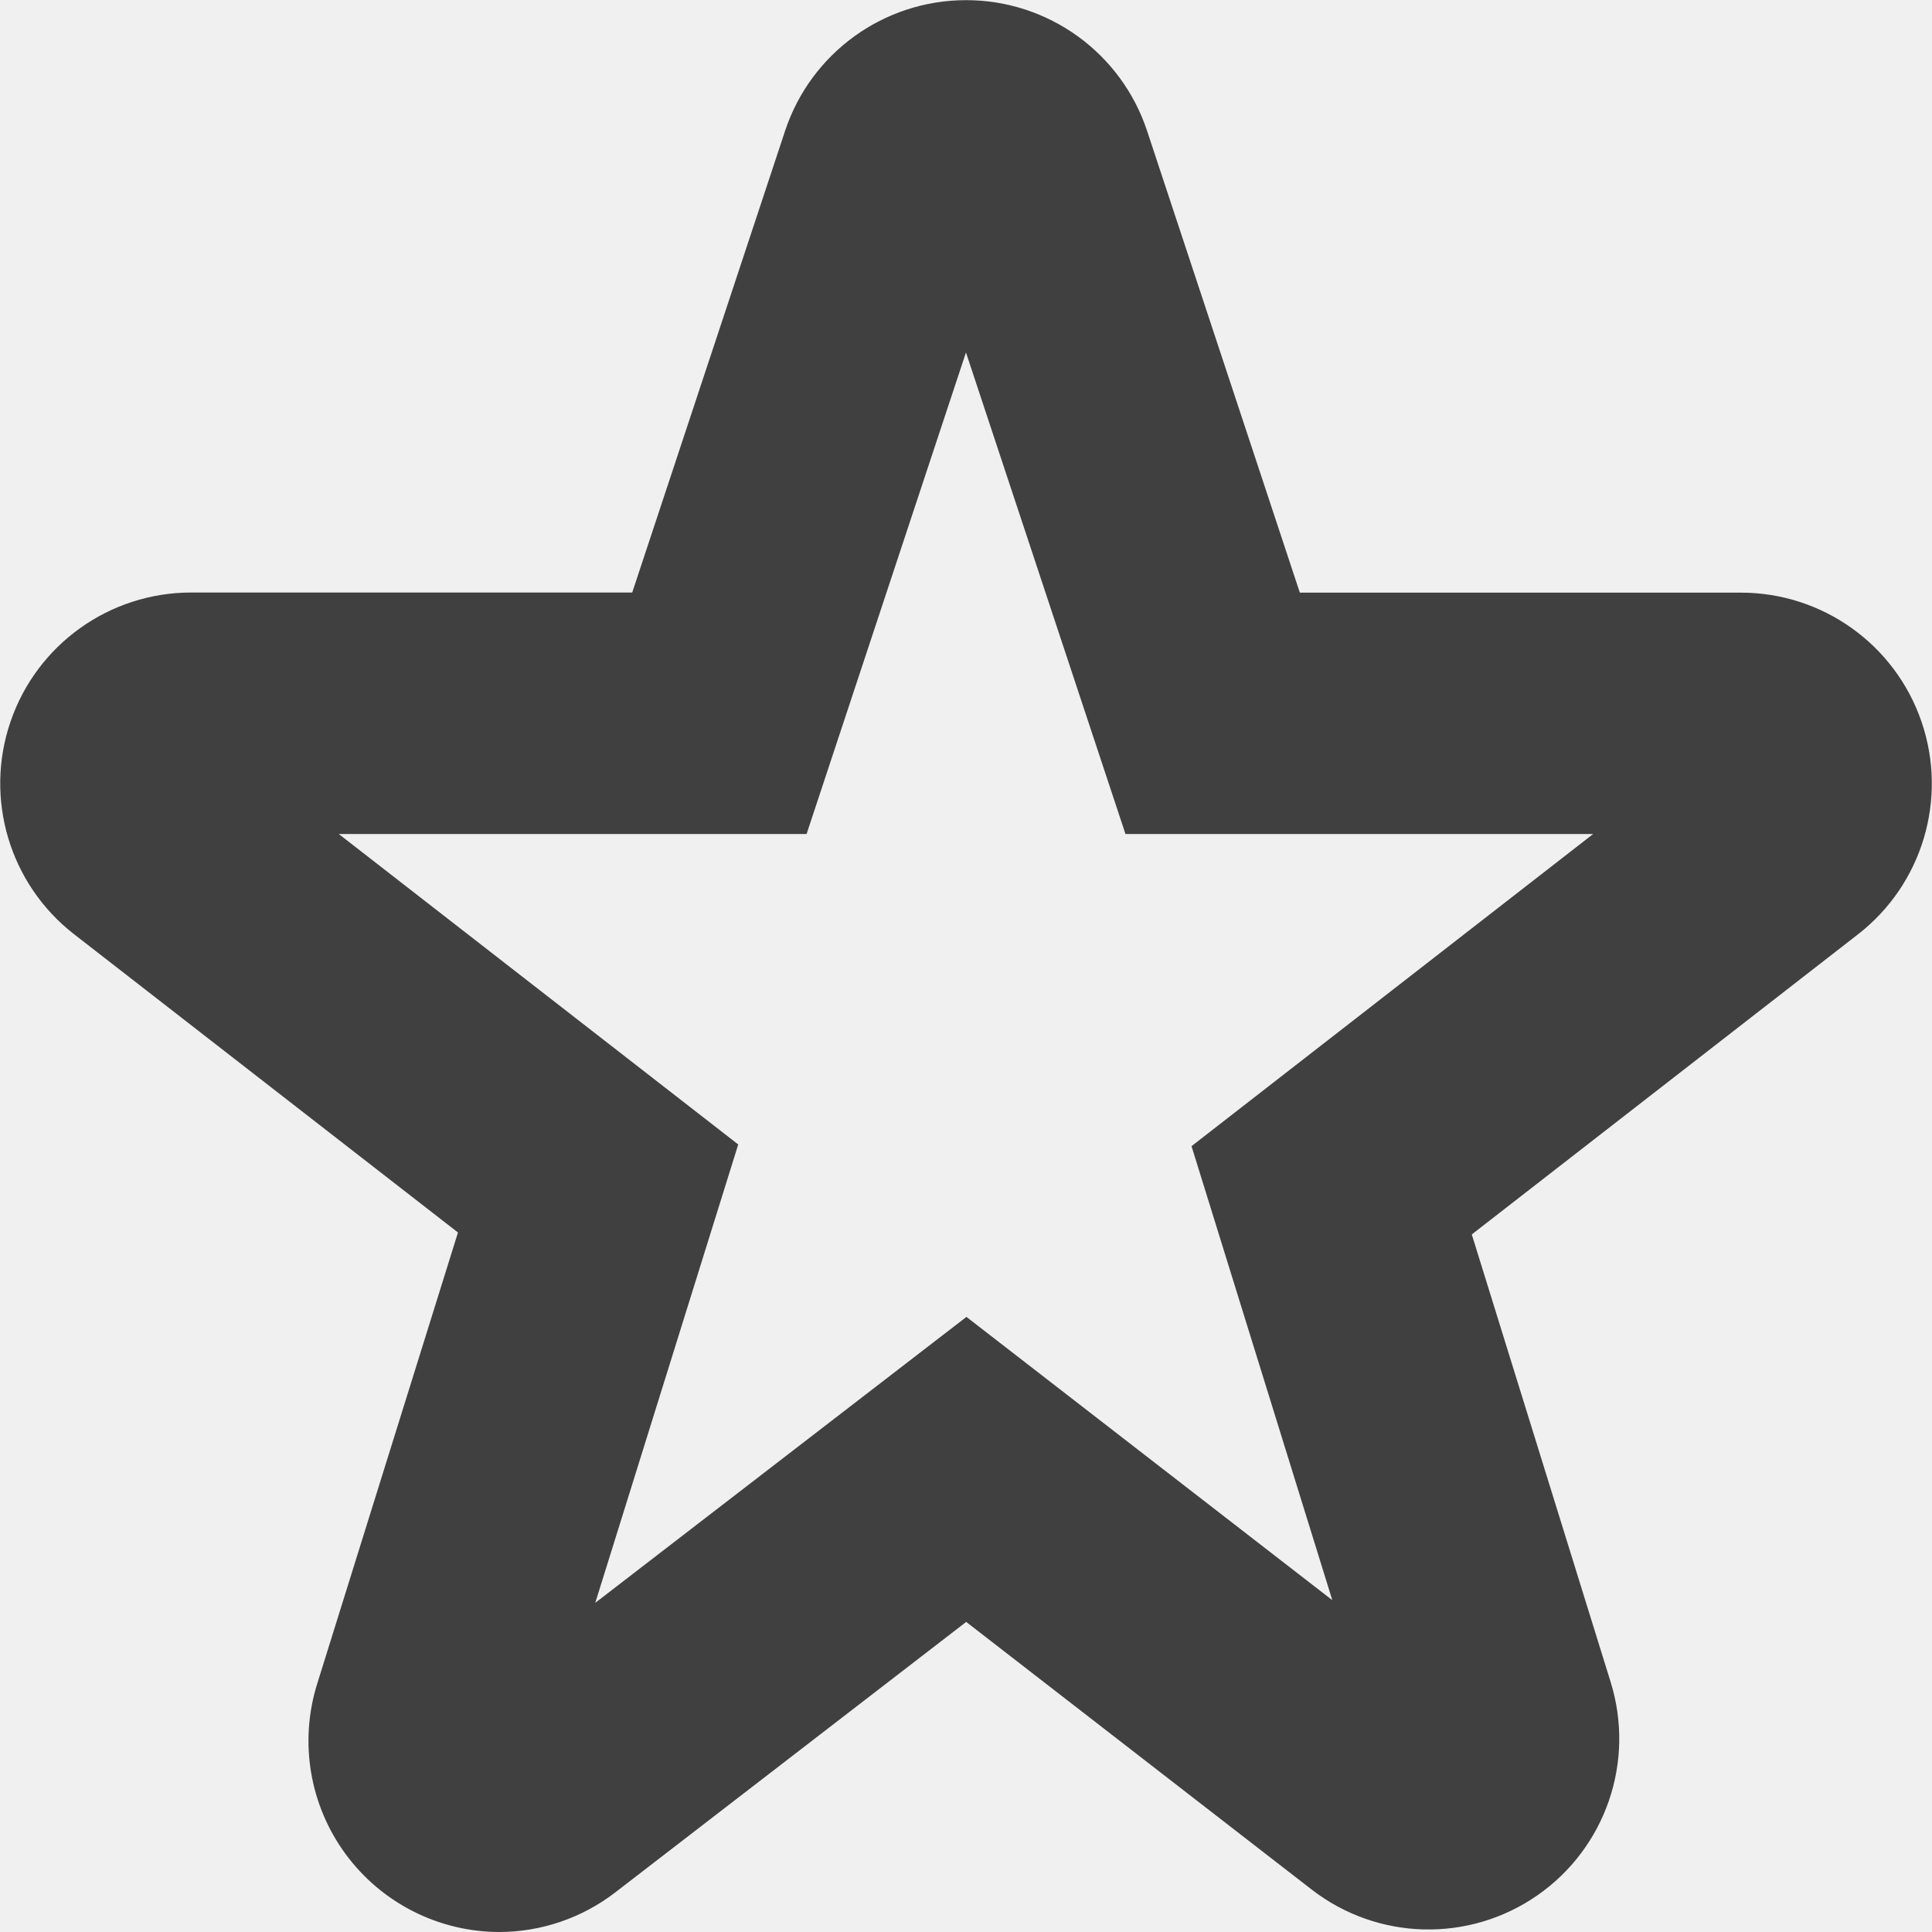
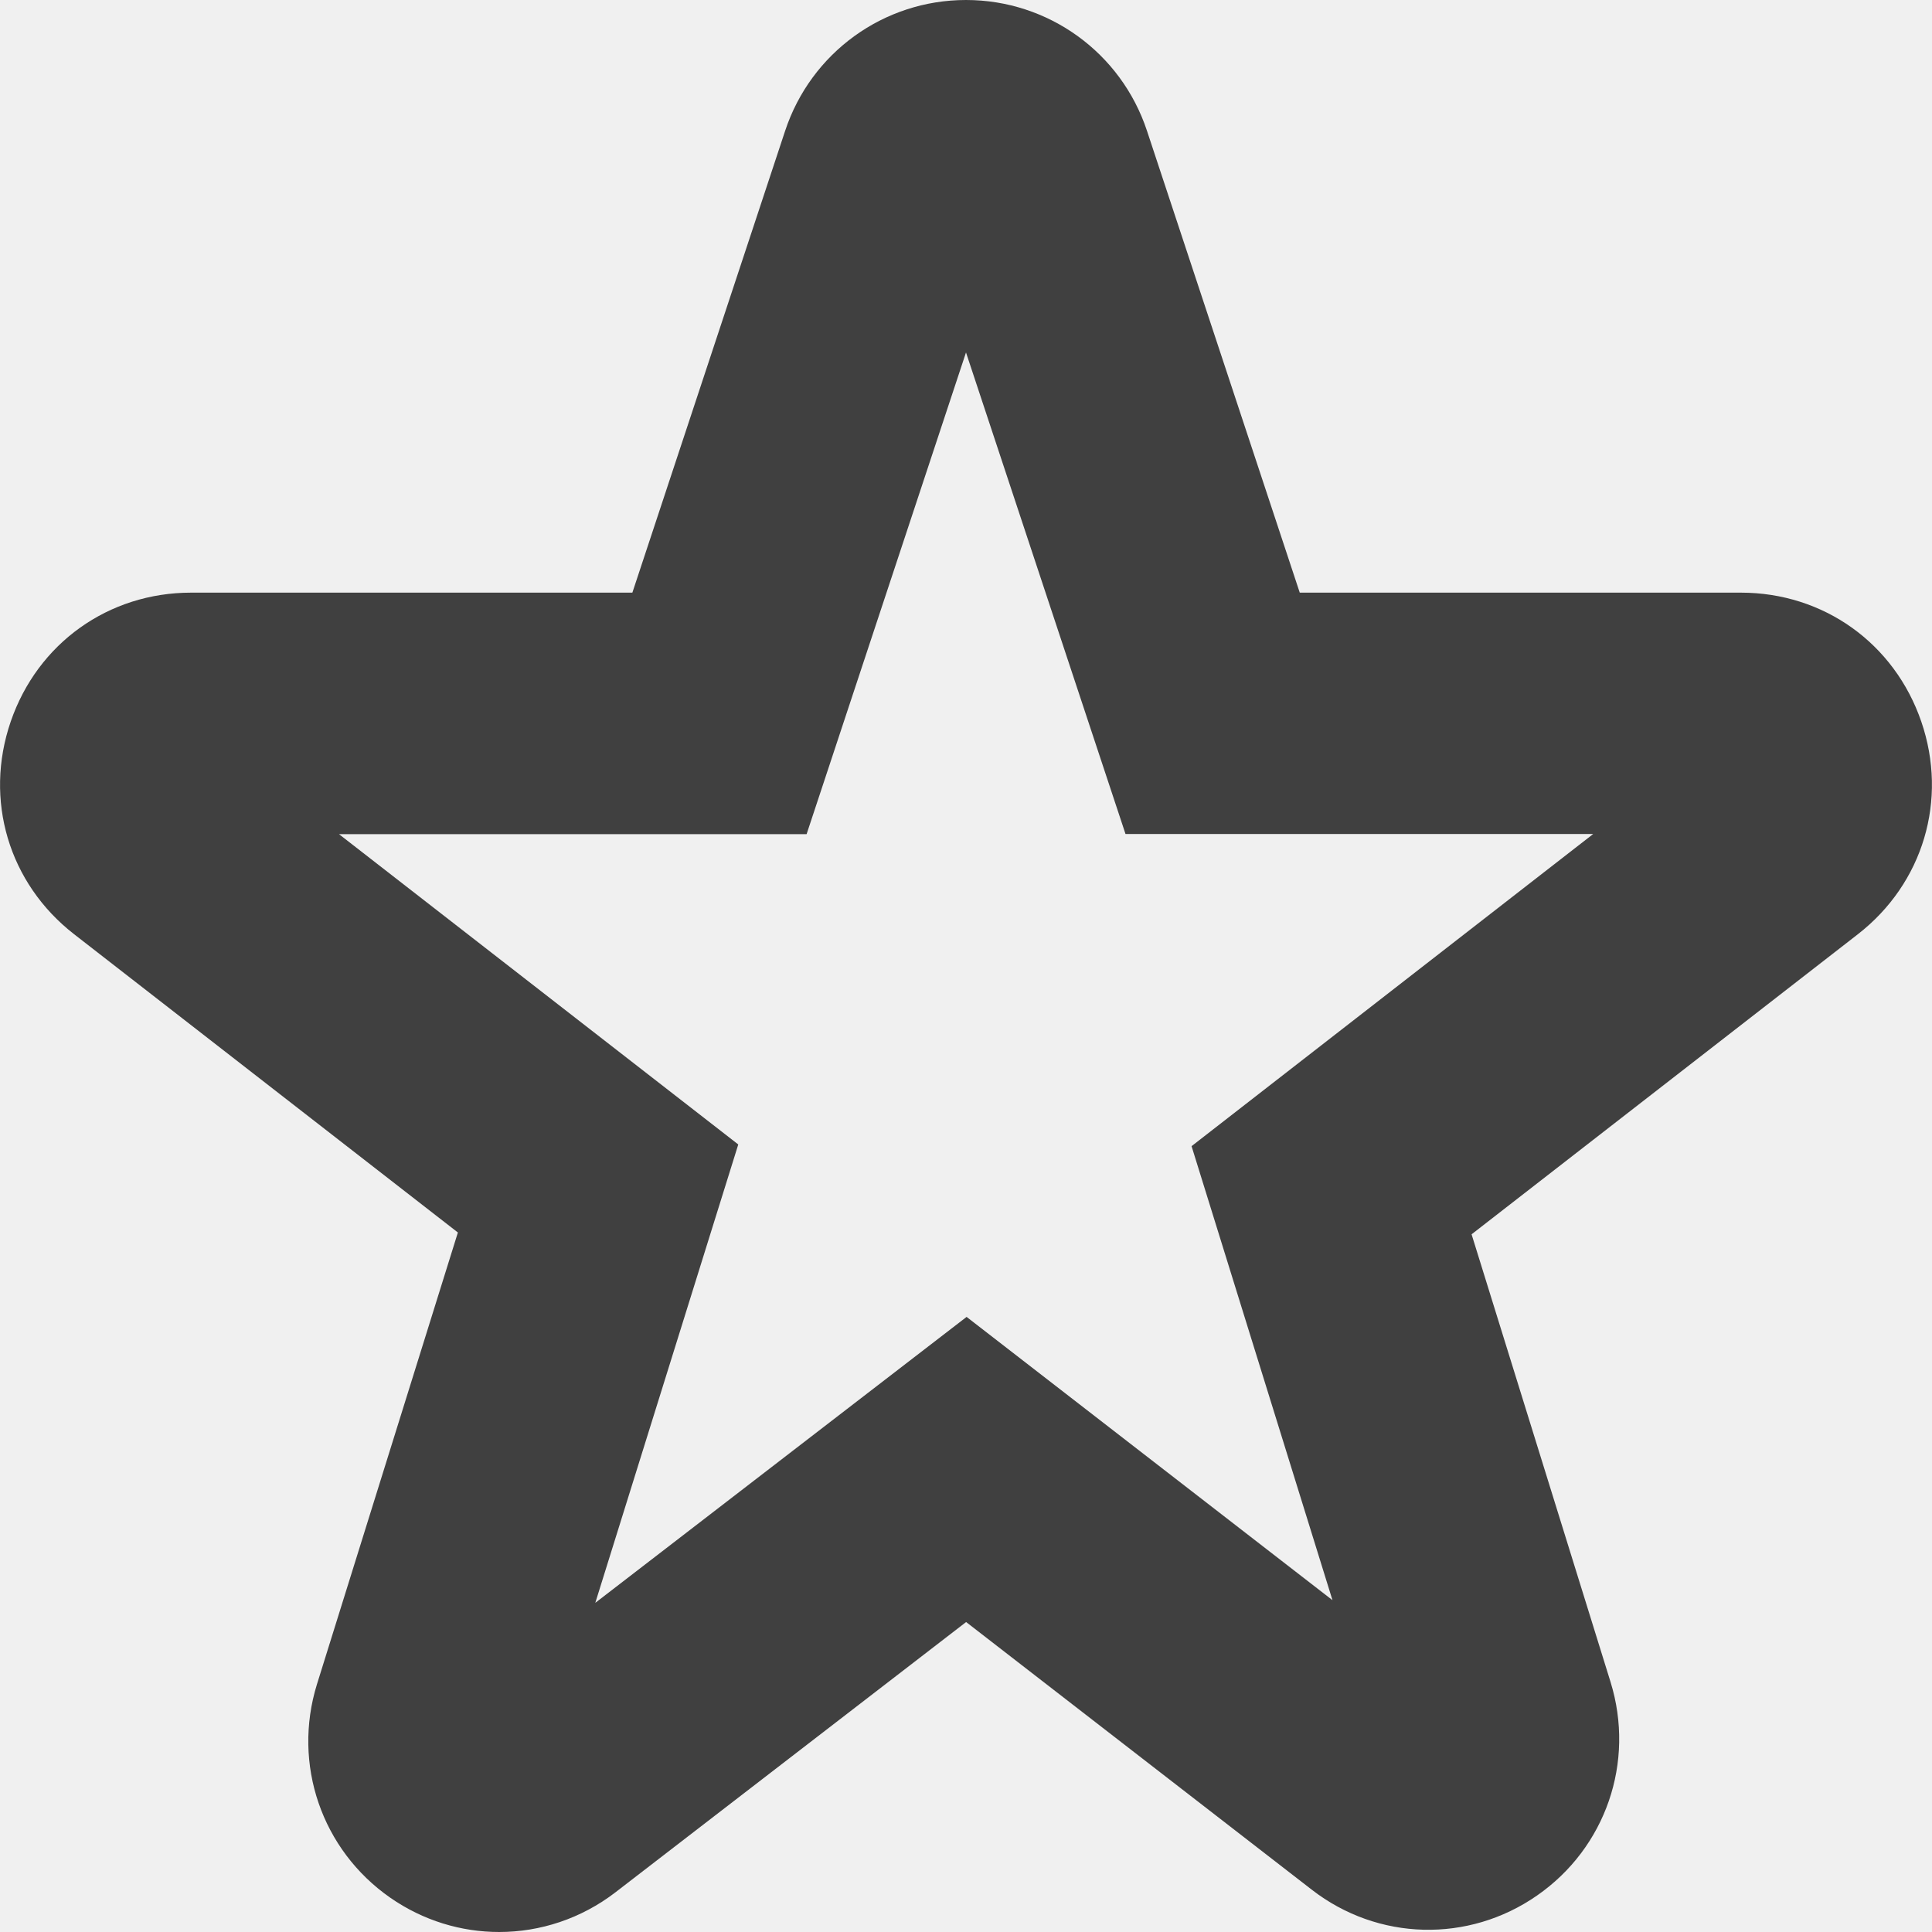
- <svg xmlns="http://www.w3.org/2000/svg" id="NEW_NO_Container" data-name="NEW NO Container" viewBox="0 0 16 16">
-   <defs>
-     <style>.cls-1{fill:#404040;}</style>
-   </defs>
-   <g id="icon-rate">
-     <path class="cls-1" d="M4.134,16a1.583,1.583,0,0,1-1.508-2.052l1.167-3.741L.614,7.737a1.581,1.581,0,0,1,.968-2.83H5.236L6.502,1.084a1.579,1.579,0,0,1,2.998,0l1.265,3.824h3.653a1.581,1.581,0,0,1,.969,2.83l-3.198,2.485L13.339,13.93a1.58,1.58,0,0,1-2.474,1.72L8.002,13.432,5.097,15.671A1.578,1.578,0,0,1,4.134,16ZM2.806,6.907,6.114,9.478,4.93,13.274l3.074-2.368,3.03,2.346-1.166-3.76,3.326-2.585H9.321L8,2.919,6.68,6.907Z" transform="translate(-0.0003 0)" />
+ <svg xmlns="http://www.w3.org/2000/svg" version="1.1" x="0px" y="0px" viewBox="0 0 16 16" style="enable-background:new 0 0 16 16;" xml:space="preserve">
+   <style type="text/css">
+ 	.st0{display:none;}
+ 	.st1{display:inline;}
+ 	.st2{fill:#404040;}
+ 	.st3{fill:#FFFFFF;}
+ 	.st4{fill:none;}
+ 	.st5{opacity:0.3;fill:none;}
+ 	.st6{fill:#FF0000;}
+ 	.st7{fill-rule:evenodd;clip-rule:evenodd;fill:#404040;}
+ 	.st8{fill-rule:evenodd;clip-rule:evenodd;fill:#FFFFFF;}
+ 	.st9{fill-rule:evenodd;clip-rule:evenodd;fill:#2867B2;}
+ 	.st10{fill:#EE1376;}
+ 	.st11{fill:#1DA1F2;}
+ 	.st12{fill:#1877F2;}
+ 	.st13{display:inline;fill:none;}
+ 	.st14{display:inline;fill:#404040;}
+ 	.st15{display:inline;opacity:0.3;fill:none;}
+ 	.st16{display:inline;fill-rule:evenodd;clip-rule:evenodd;fill:#404040;}
+ 	.st17{fill:none;stroke:#404040;stroke-width:2;stroke-linecap:round;}
+ </style>
+   <g id="Outter_Container" class="st0">
+ </g>
+   <g id="NEW" class="st0">
+ </g>
+   <g id="NEW_NO_Container">
+     <g id="icon-rate_2_">
+       <path class="st2" d="M4.134,16c-0.314,0-0.629-0.094-0.902-0.284c-0.569-0.396-0.812-1.107-0.607-1.768l1.167-3.741    L0.614,7.737C0.072,7.316-0.134,6.624,0.089,5.975c0.223-0.648,0.809-1.067,1.494-1.067h3.654l1.265-3.824    C6.716,0.436,7.318,0,8,0c0.682,0,1.285,0.436,1.499,1.084l1.265,3.824h3.653c0.685,0,1.271,0.419,1.494,1.067    c0.223,0.649,0.016,1.341-0.525,1.762l-3.199,2.485l1.151,3.708c0.205,0.663-0.04,1.373-0.609,1.768    c-0.568,0.395-1.318,0.376-1.865-0.048l-2.863-2.217l-2.905,2.239C4.812,15.89,4.473,16,4.134,16z M2.806,6.907    l3.308,2.571l-1.184,3.796l3.075-2.368l3.03,2.346L9.868,9.492l3.326-2.585H9.321L8,2.919l-1.32,3.989H2.806z    " />
+     </g>
  </g>
</svg>
